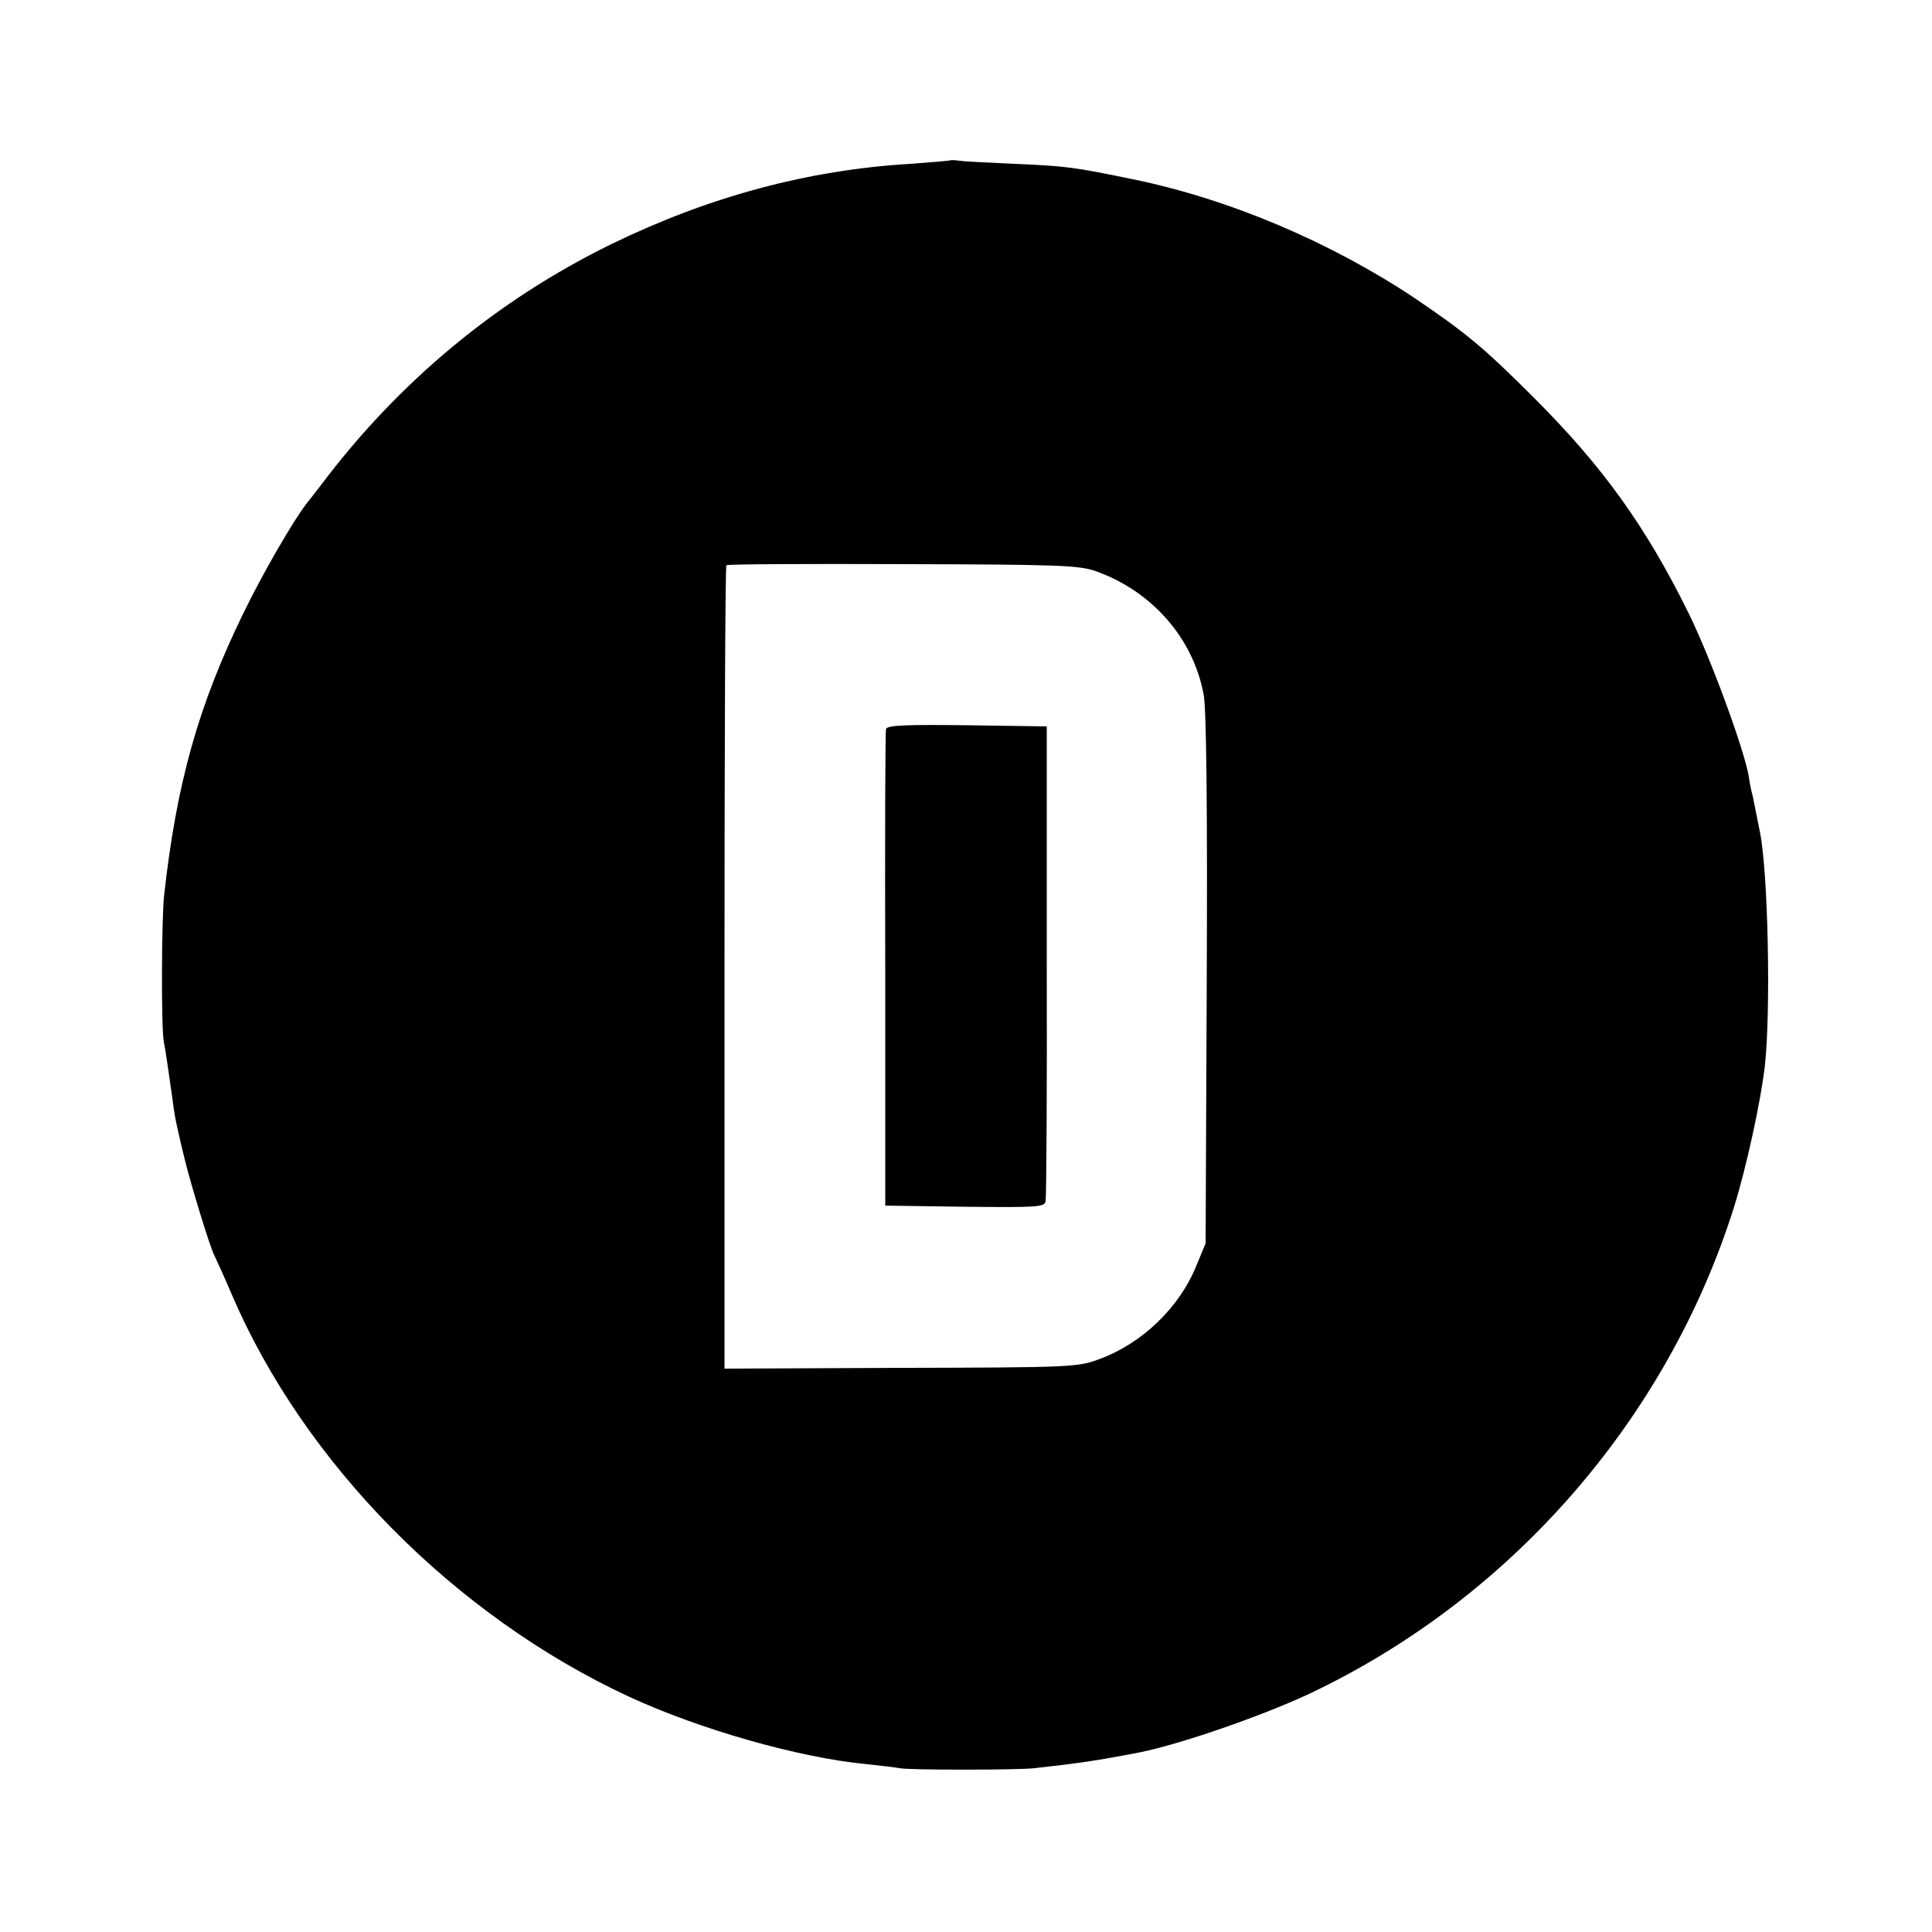
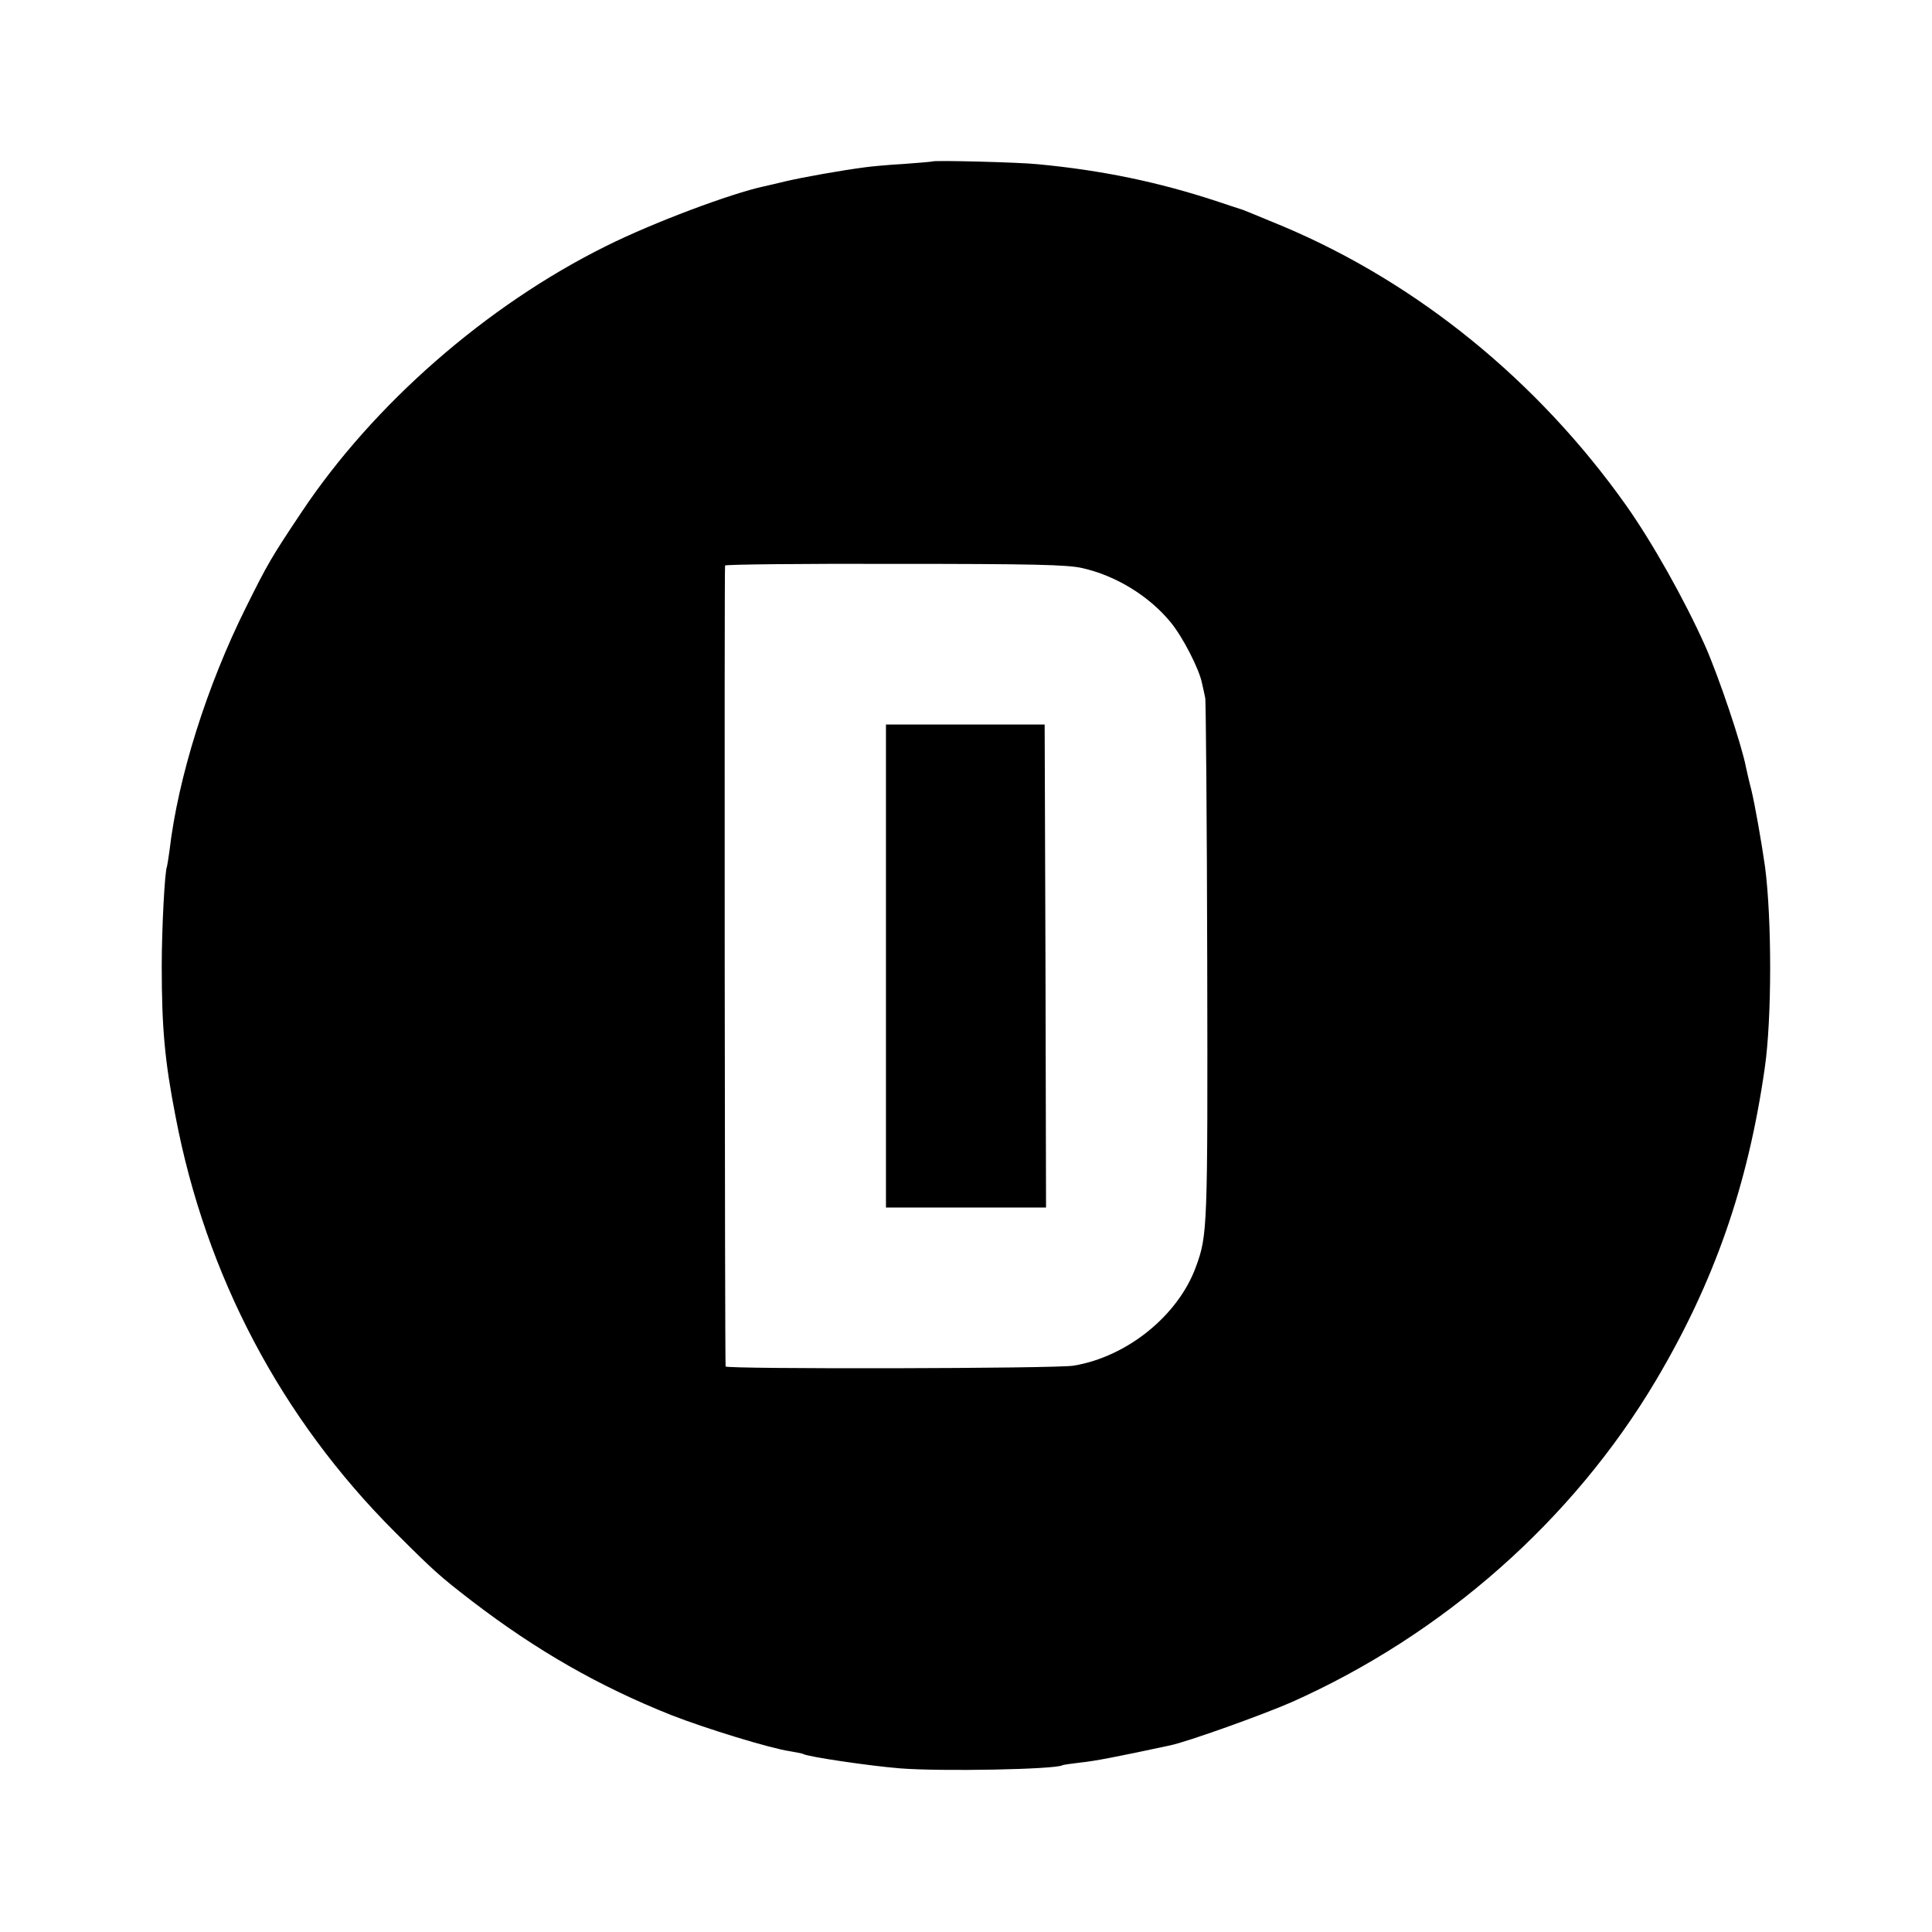
- <svg xmlns="http://www.w3.org/2000/svg" version="1.0" width="512pt" height="512pt" viewBox="0 0 512 512" preserveAspectRatio="xMidYMid meet">
-   <g transform="translate(0,512) scale(0.1,-0.1)" fill="#000000" stroke="none">
-     <path d="M2518 4695 c-2 -1 -48 -5 -103 -9 -273 -16 -536 -87 -795 -213 -302 -148 -562 -363 -769 -638 -17 -22 -34 -44 -39 -50 -36 -47 -115 -183 -167 -290 -120 -246 -177 -451 -210 -747 -7 -64 -8 -350 -1 -388 6 -30 12 -77 22 -145 6 -48 9 -62 18 -102 2 -10 9 -38 15 -63 14 -60 67 -234 79 -257 5 -10 26 -56 46 -103 192 -448 590 -851 1052 -1066 188 -87 451 -162 629 -179 39 -4 79 -9 90 -11 25 -5 308 -5 355 0 118 13 166 20 280 42 106 21 320 95 447 154 535 252 950 726 1128 1290 32 102 71 279 82 375 16 143 9 511 -13 620 -2 11 -6 31 -9 45 -3 14 -7 36 -10 50 -4 14 -9 39 -11 55 -14 75 -101 312 -159 430 -114 231 -228 389 -409 570 -135 135 -180 172 -317 265 -222 148 -492 263 -747 315 -155 32 -176 35 -317 41 -66 3 -130 6 -142 8 -13 2 -24 2 -25 1z m387 -1089 c148 -53 258 -178 285 -328 7 -36 10 -301 8 -755 l-3 -698 -24 -58 c-45 -112 -144 -207 -258 -249 -56 -21 -75 -22 -525 -23 l-468 -2 0 1062 c0 584 2 1064 5 1067 3 3 213 4 468 3 414 -1 467 -3 512 -19z" />
-     <path d="M2348 3188 c-2 -7 -3 -294 -2 -638 l0 -625 211 -3 c195 -2 211 -1 214 15 2 10 4 297 3 638 l0 620 -211 3 c-164 2 -212 0 -215 -10z" />
+ <svg xmlns="http://www.w3.org/2000/svg" version="1.0" width="700pt" height="700pt" viewBox="0 0 700 700" preserveAspectRatio="xMidYMid meet">
+   <g transform="translate(0,700) scale(0.1,-0.1)" fill="#000000" stroke="none">
+     <path d="M3378 6415 c-2 -1 -48 -5 -103 -9 -55 -3 -118 -9 -140 -12 -91 -12 -224 -36 -285 -50 -36 -9 -72 -17 -81 -19 -121 -26 -404 -132 -574 -217 -433 -215 -842 -573 -1102 -963 -111 -166 -124 -189 -202 -346 -141 -283 -246 -615 -277 -882 -4 -28 -8 -54 -9 -57 -8 -13 -19 -227 -19 -360 0 -225 11 -345 50 -545 110 -577 382 -1093 794 -1505 142 -142 162 -160 280 -251 235 -180 461 -309 722 -413 125 -49 360 -121 430 -131 23 -4 45 -8 48 -10 16 -10 239 -43 350 -52 149 -12 562 -4 589 11 3 2 33 6 66 10 50 5 133 21 324 62 63 13 336 111 439 156 551 245 1021 660 1322 1167 211 356 333 705 394 1131 26 179 26 538 1 730 -13 91 -37 227 -50 280 -8 30 -16 66 -19 80 -16 84 -100 332 -148 440 -77 172 -193 377 -287 510 -320 451 -755 804 -1240 1009 -118 49 -152 63 -161 65 -3 1 -41 13 -85 28 -207 68 -411 111 -645 133 -64 7 -377 15 -382 10z m542 -1473 c122 -27 243 -101 321 -196 44 -53 104 -170 114 -221 4 -16 9 -41 12 -55 2 -14 6 -443 7 -955 2 -971 1 -990 -41 -1105 -64 -176 -249 -326 -443 -358 -60 -11 -1259 -13 -1261 -3 -3 14 -5 2896 -2 2902 1 4 278 7 615 6 502 0 624 -3 678 -15z" />
+     <path d="M3210 3500 l0 -875 290 0 290 0 -2 875 -3 875 -288 0 -287 0 0 -875z" />
  </g>
</svg>
